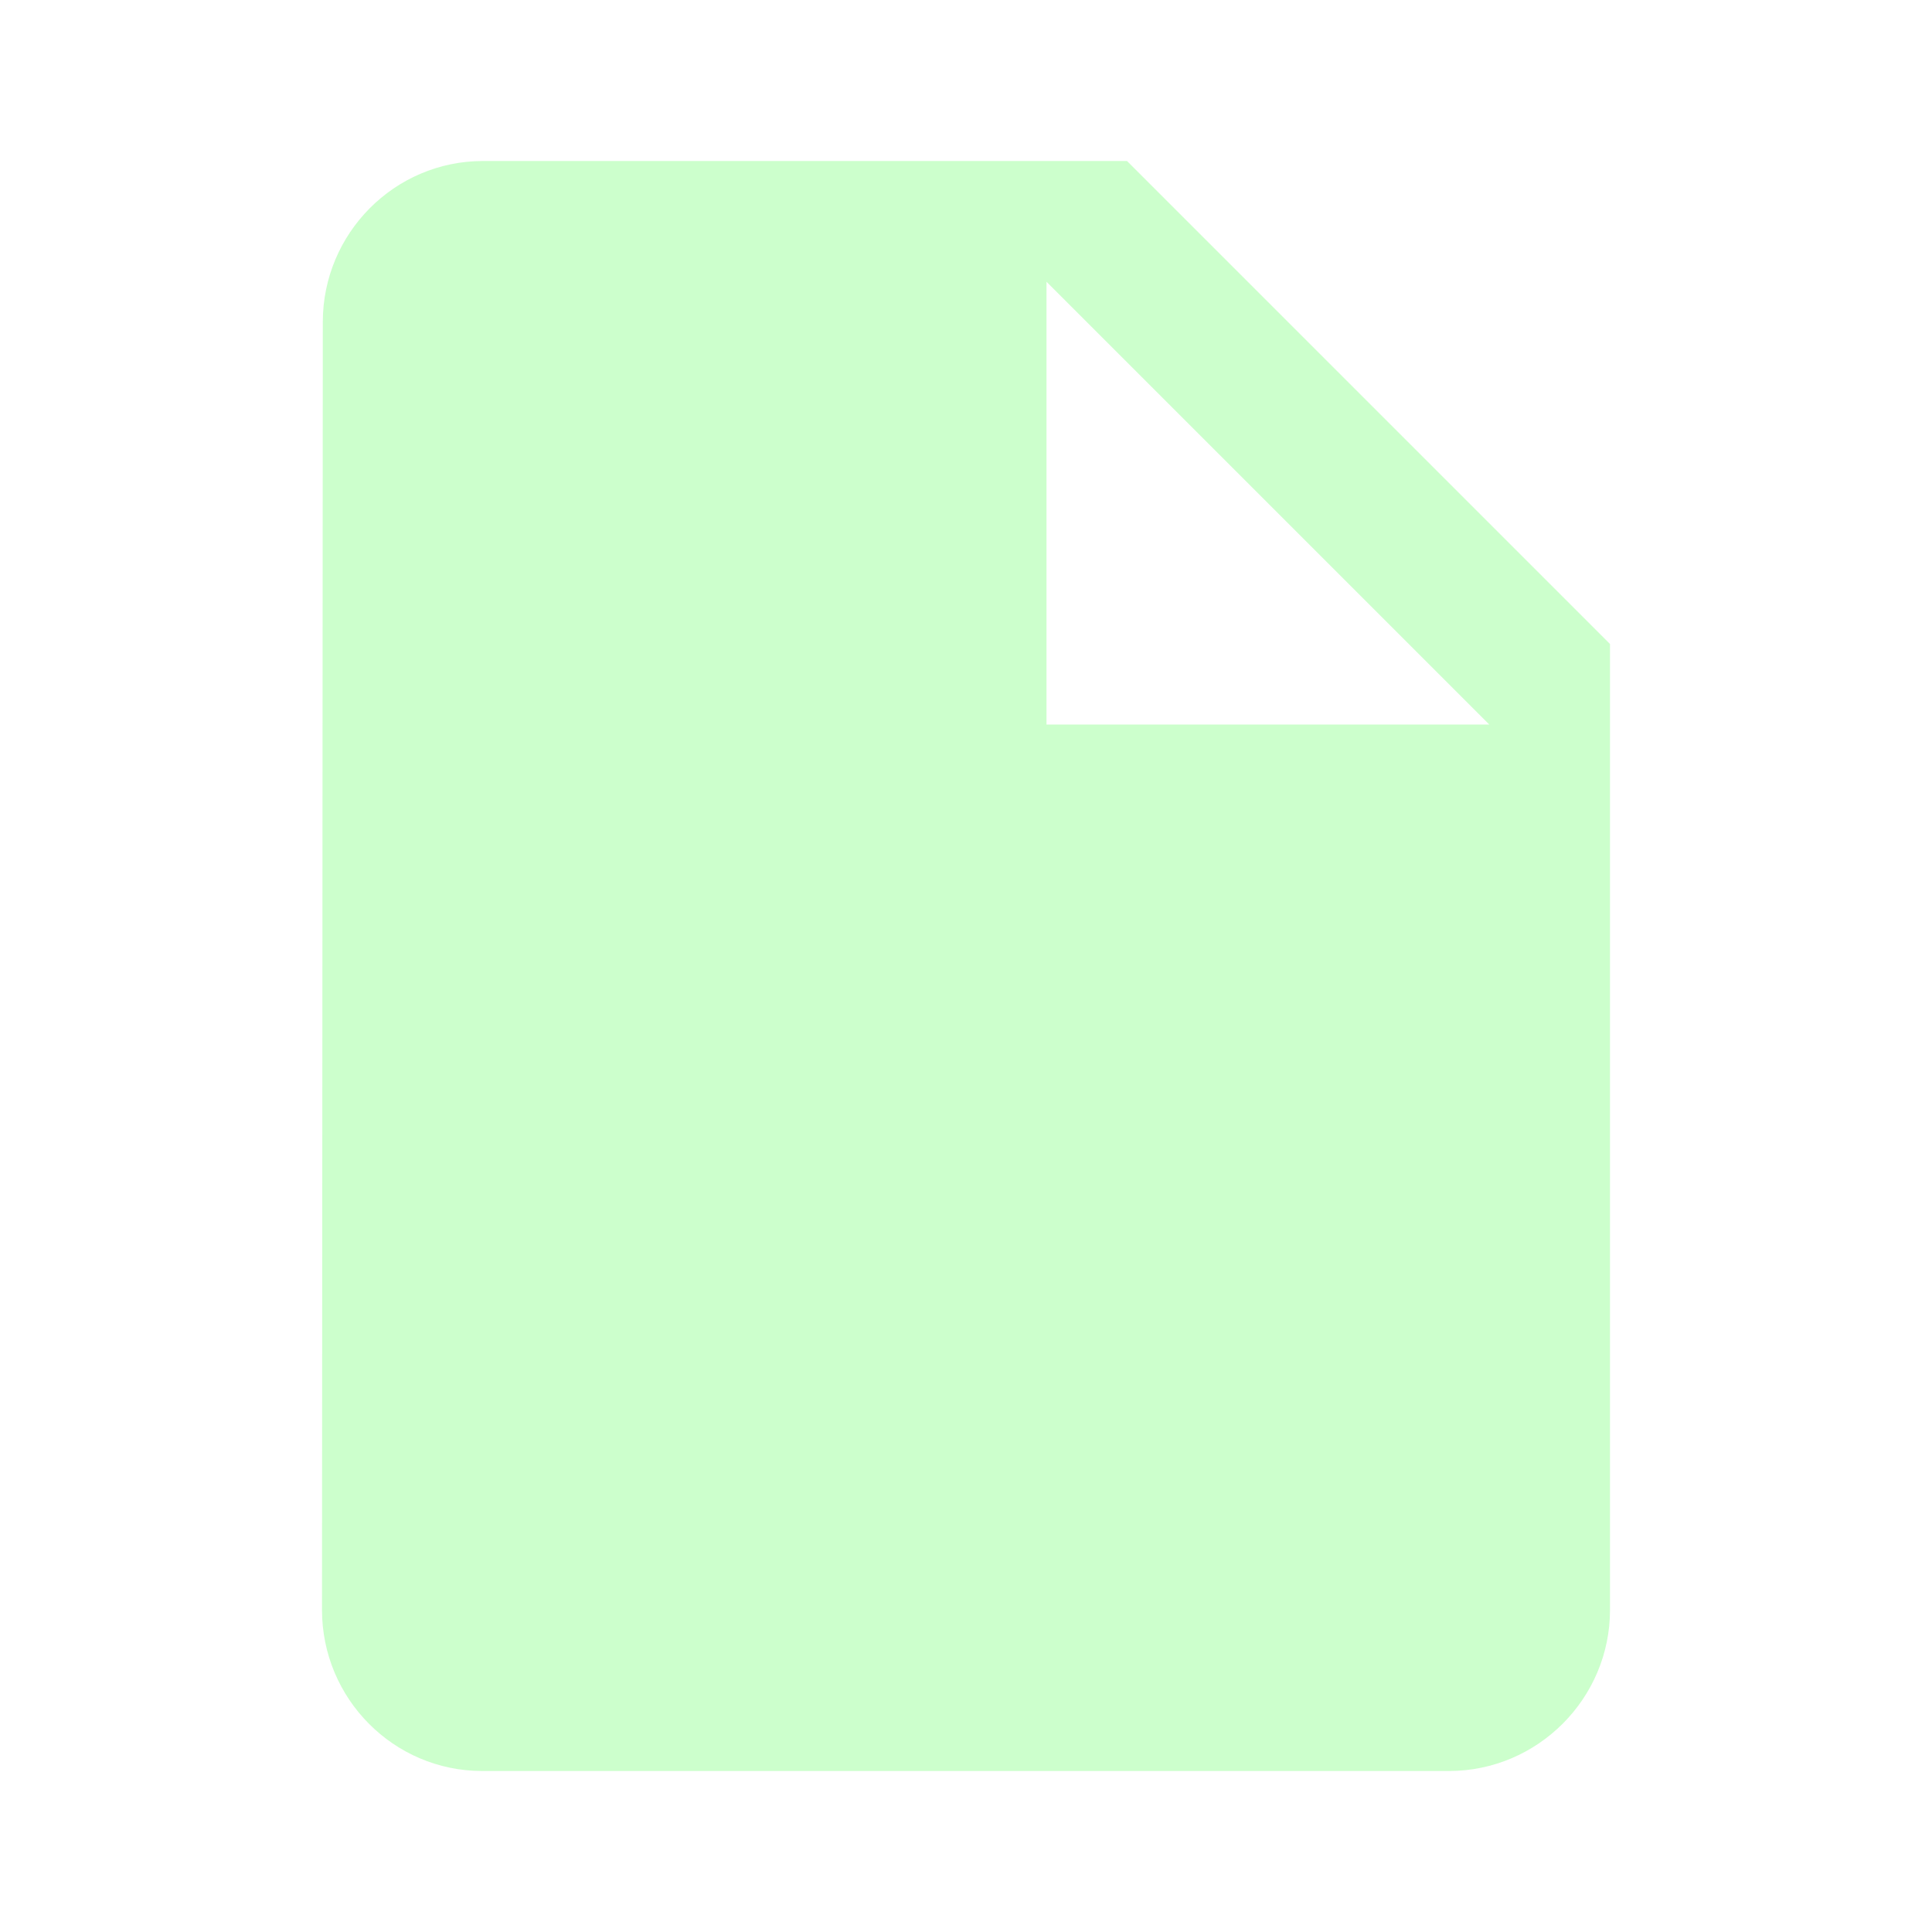
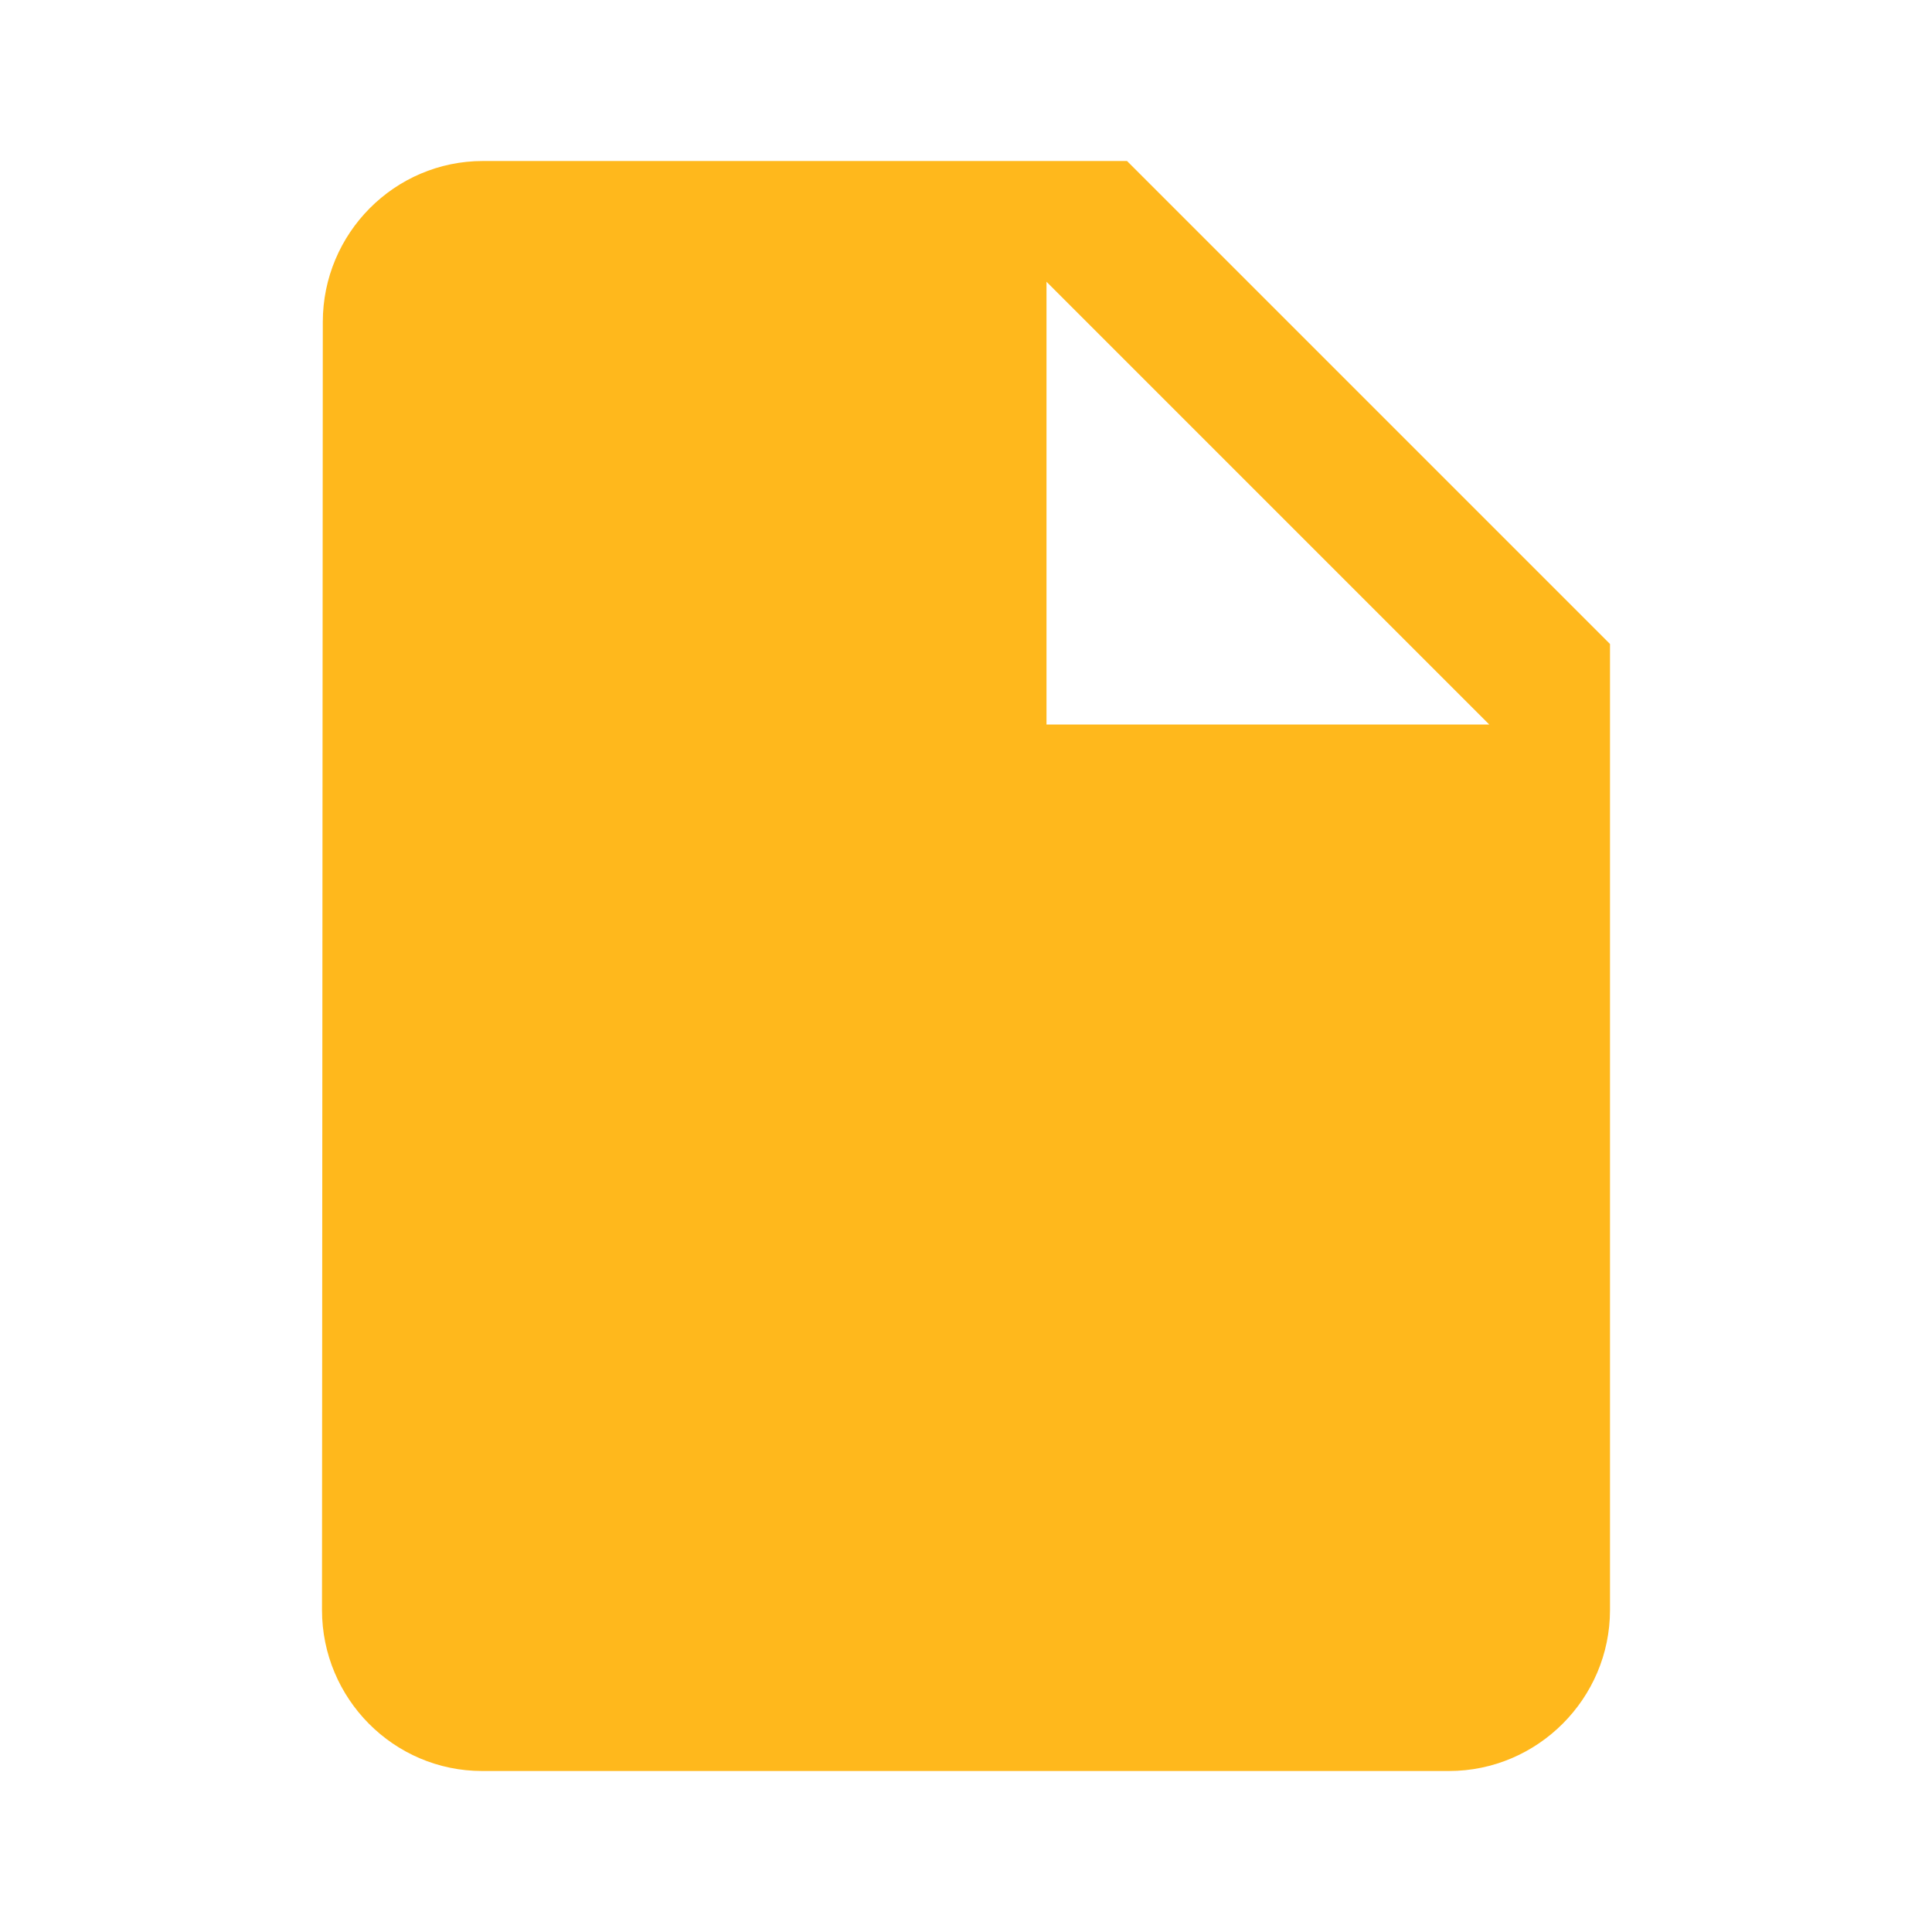
<svg xmlns="http://www.w3.org/2000/svg" height="24" viewBox="0 0 24 24" width="24" version="1.1" id="svg6">
  <defs id="defs10" />
  <path d="M0 0h24v24H0z" fill="none" id="path2" />
-   <path d="M6 2c-1.1 0-1.99.9-1.99 2L4 20c0 1.1.89 2 1.99 2H18c1.1 0 2-.9 2-2V8l-6-6H6zm7 7V3.5L18.5 9H13z" id="path4" style="fill:#ccffcc;fill-opacity:1" />
+   <path d="M6 2c-1.1 0-1.99.9-1.99 2L4 20c0 1.1.89 2 1.99 2H18c1.1 0 2-.9 2-2V8l-6-6H6zm7 7V3.5L18.5 9H13z" id="path4" style="fill:#ffb81c;fill-opacity:1" />
</svg>
